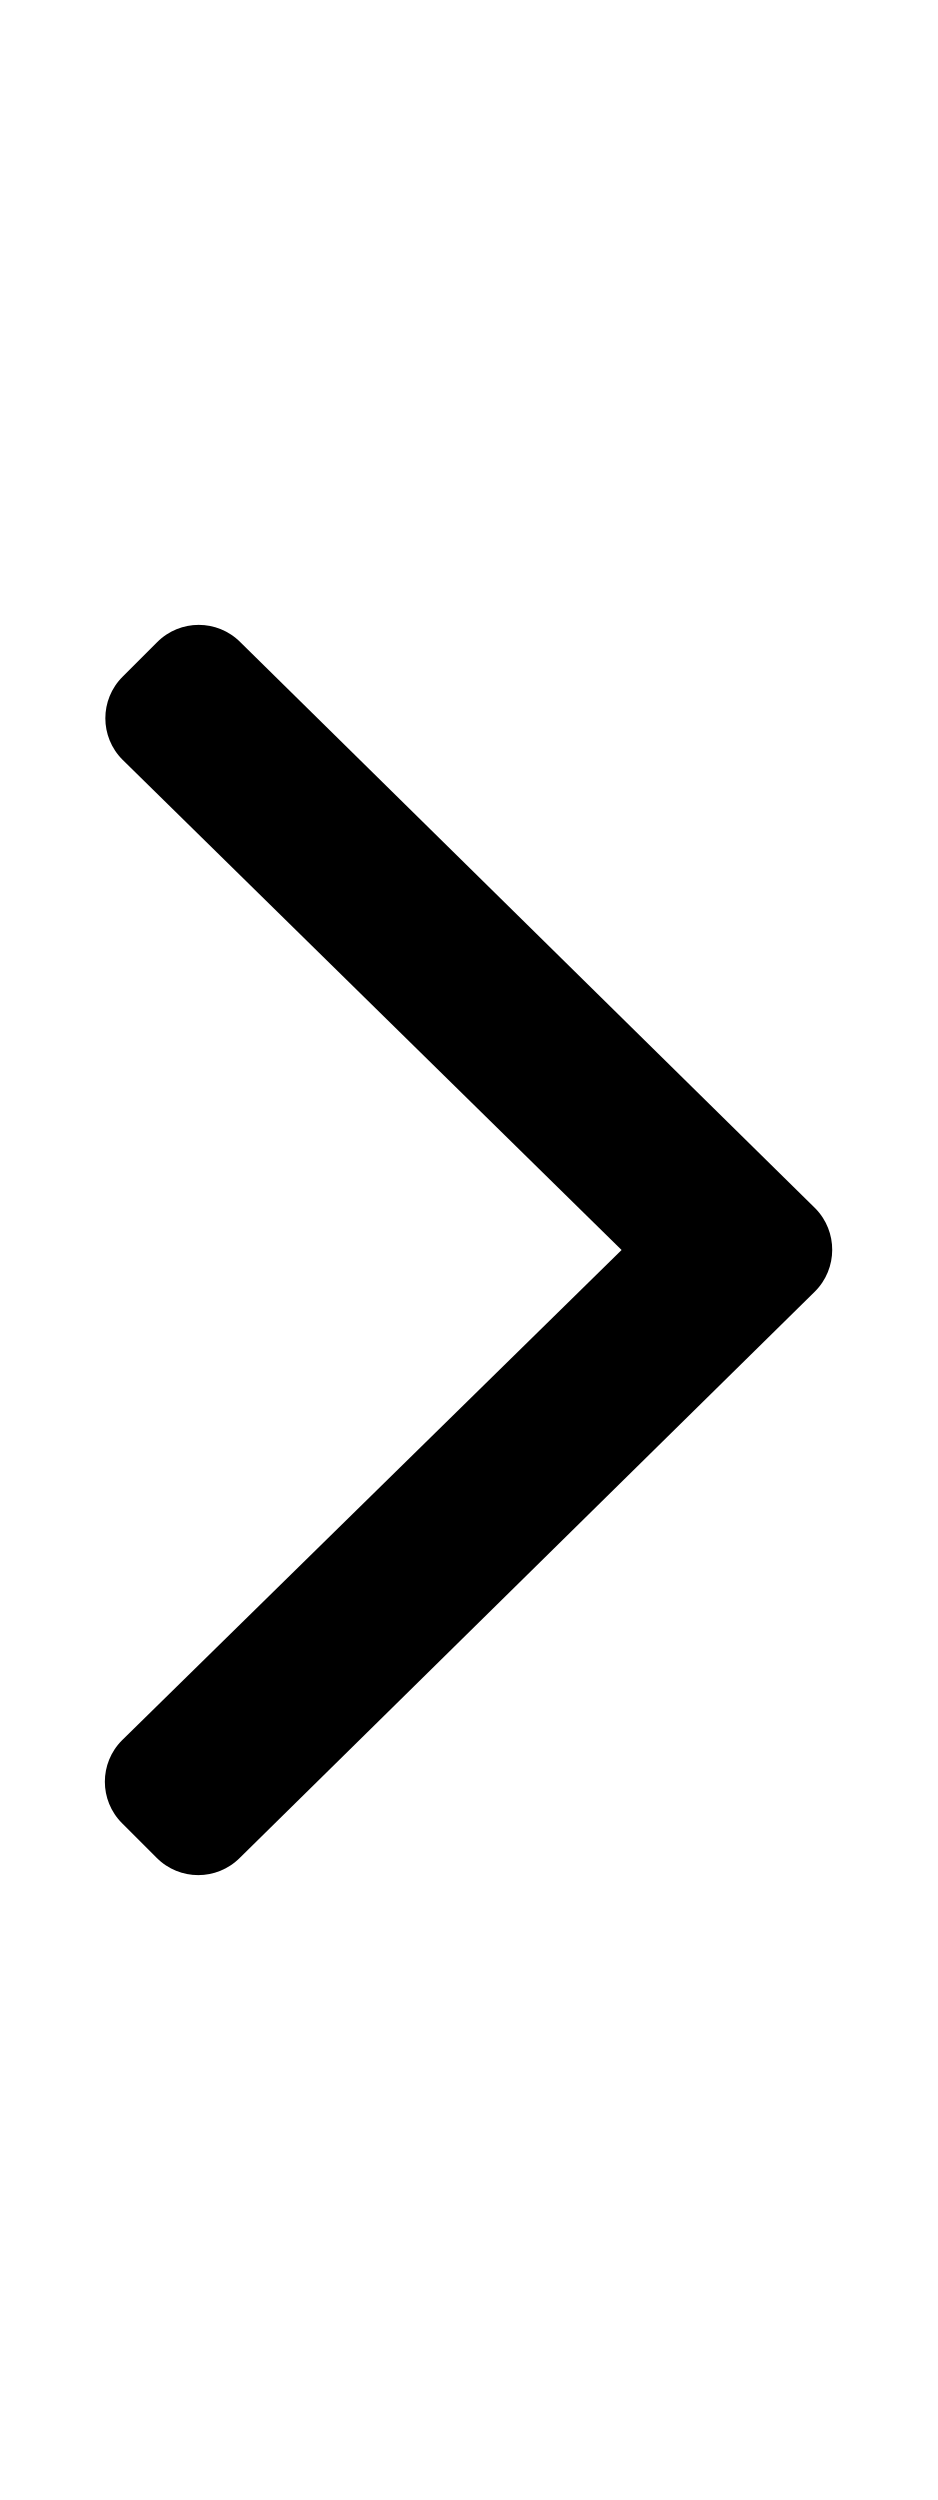
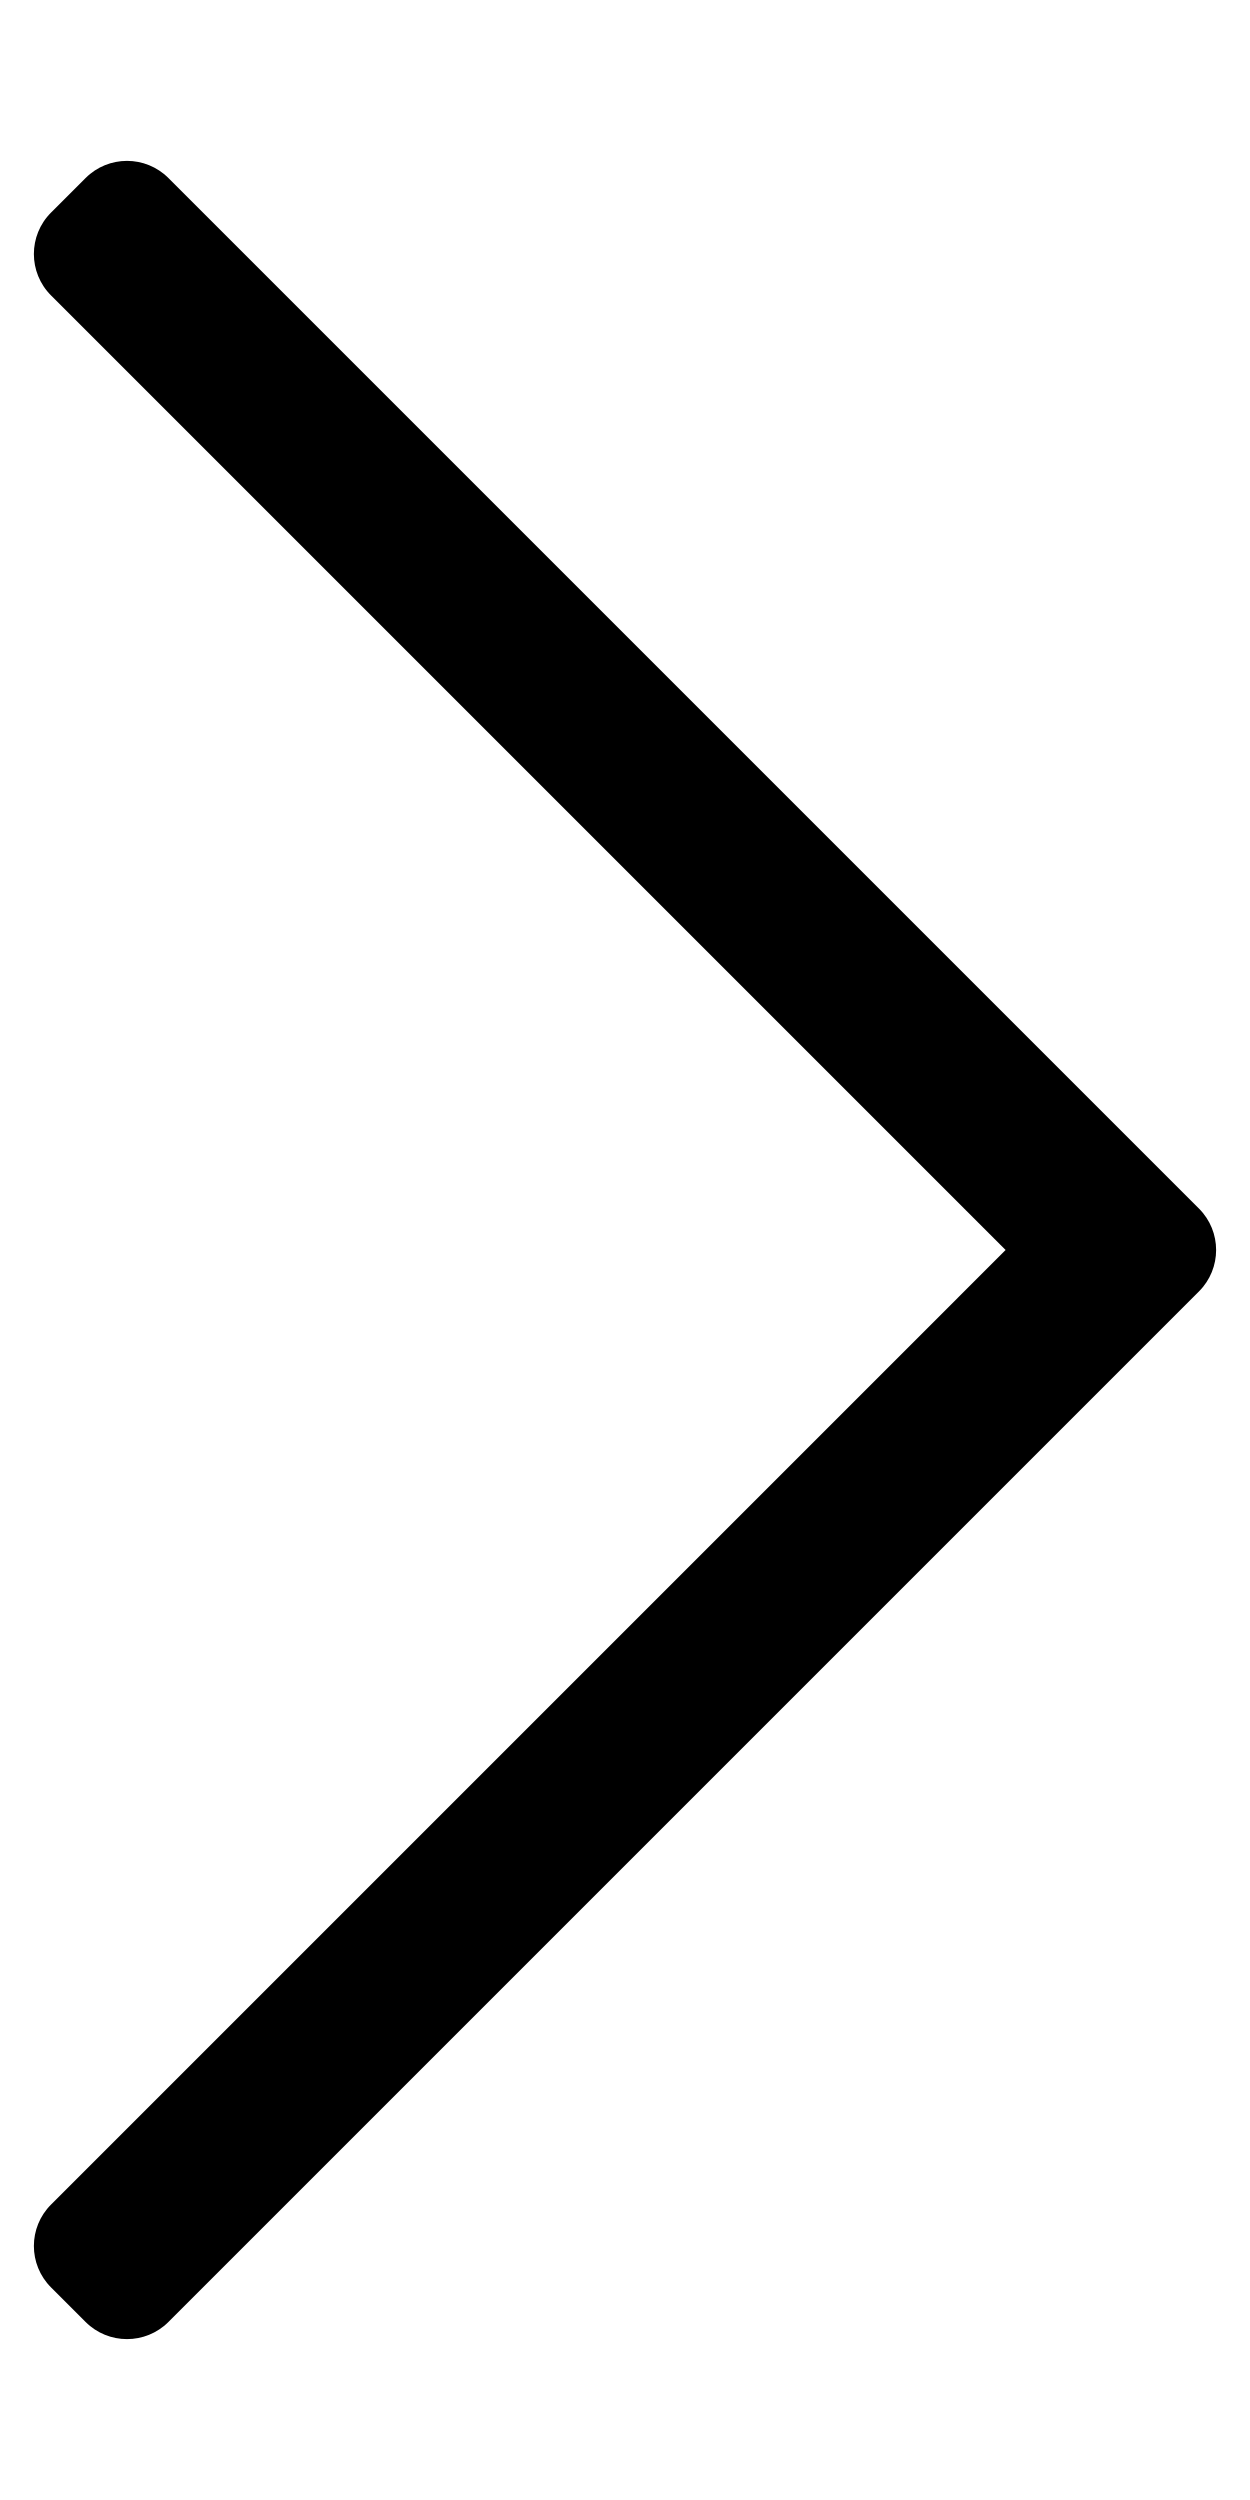
- <svg xmlns="http://www.w3.org/2000/svg" aria-hidden="true" focusable="false" data-prefix="fal" data-icon="angle-right" class="svg-inline--fa fa-angle-right fa-w-6" role="img" viewBox="0 0 192 512">
-   <path fill="currentColor" d="M166.9 264.5l-117.8 116c-4.7 4.7-12.3 4.7-17 0l-7.1-7.1c-4.7-4.7-4.7-12.3 0-17L127.3 256 25.1 155.6c-4.7-4.7-4.7-12.3 0-17l7.1-7.1c4.7-4.7 12.3-4.7 17 0l117.8 116c4.6 4.7 4.6 12.3-.1 17z" />
+ <svg xmlns="http://www.w3.org/2000/svg" aria-hidden="true" focusable="false" data-prefix="fal" data-icon="chevron-right" class="svg-inline--fa fa-chevron-right fa-w-8" role="img" viewBox="0 0 256 512">
+   <path fill="currentColor" d="M17.525 36.465l-7.071 7.07c-4.686 4.686-4.686 12.284 0 16.971L205.947 256 10.454 451.494c-4.686 4.686-4.686 12.284 0 16.971l7.071 7.07c4.686 4.686 12.284 4.686 16.97 0l211.051-211.05c4.686-4.686 4.686-12.284 0-16.971L34.495 36.465c-4.686-4.687-12.284-4.687-16.97 0z" />
</svg>
